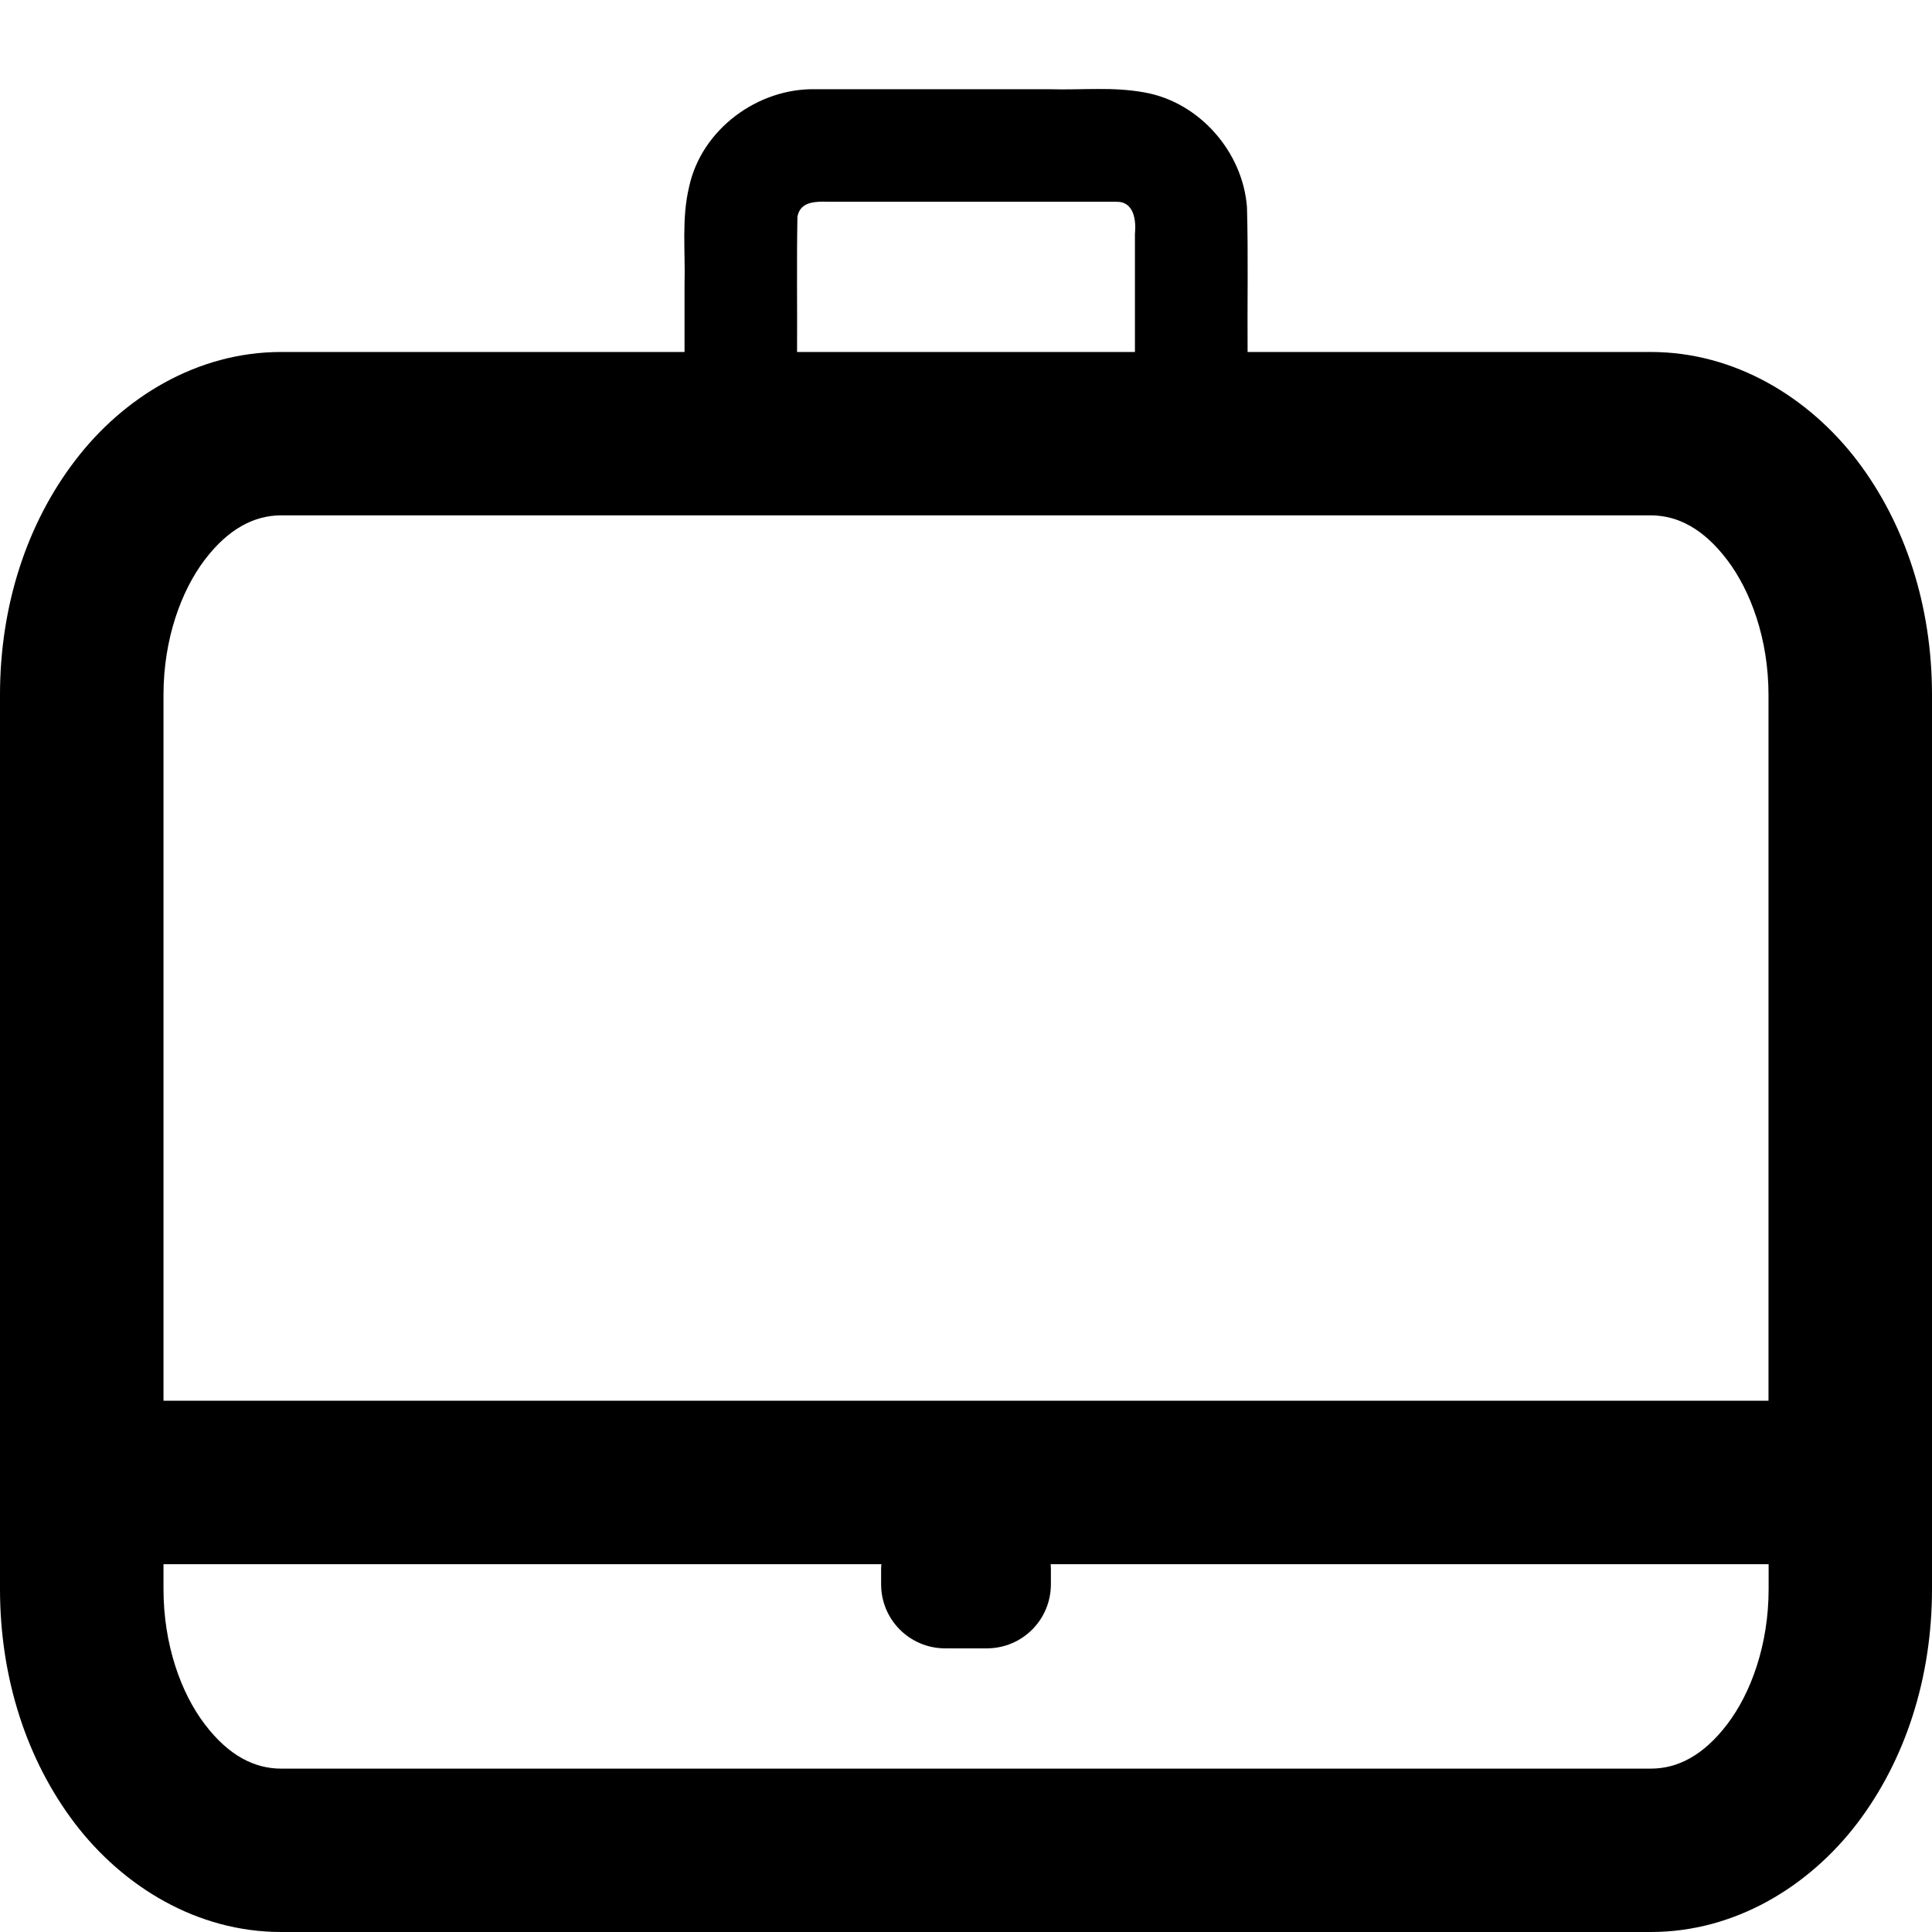
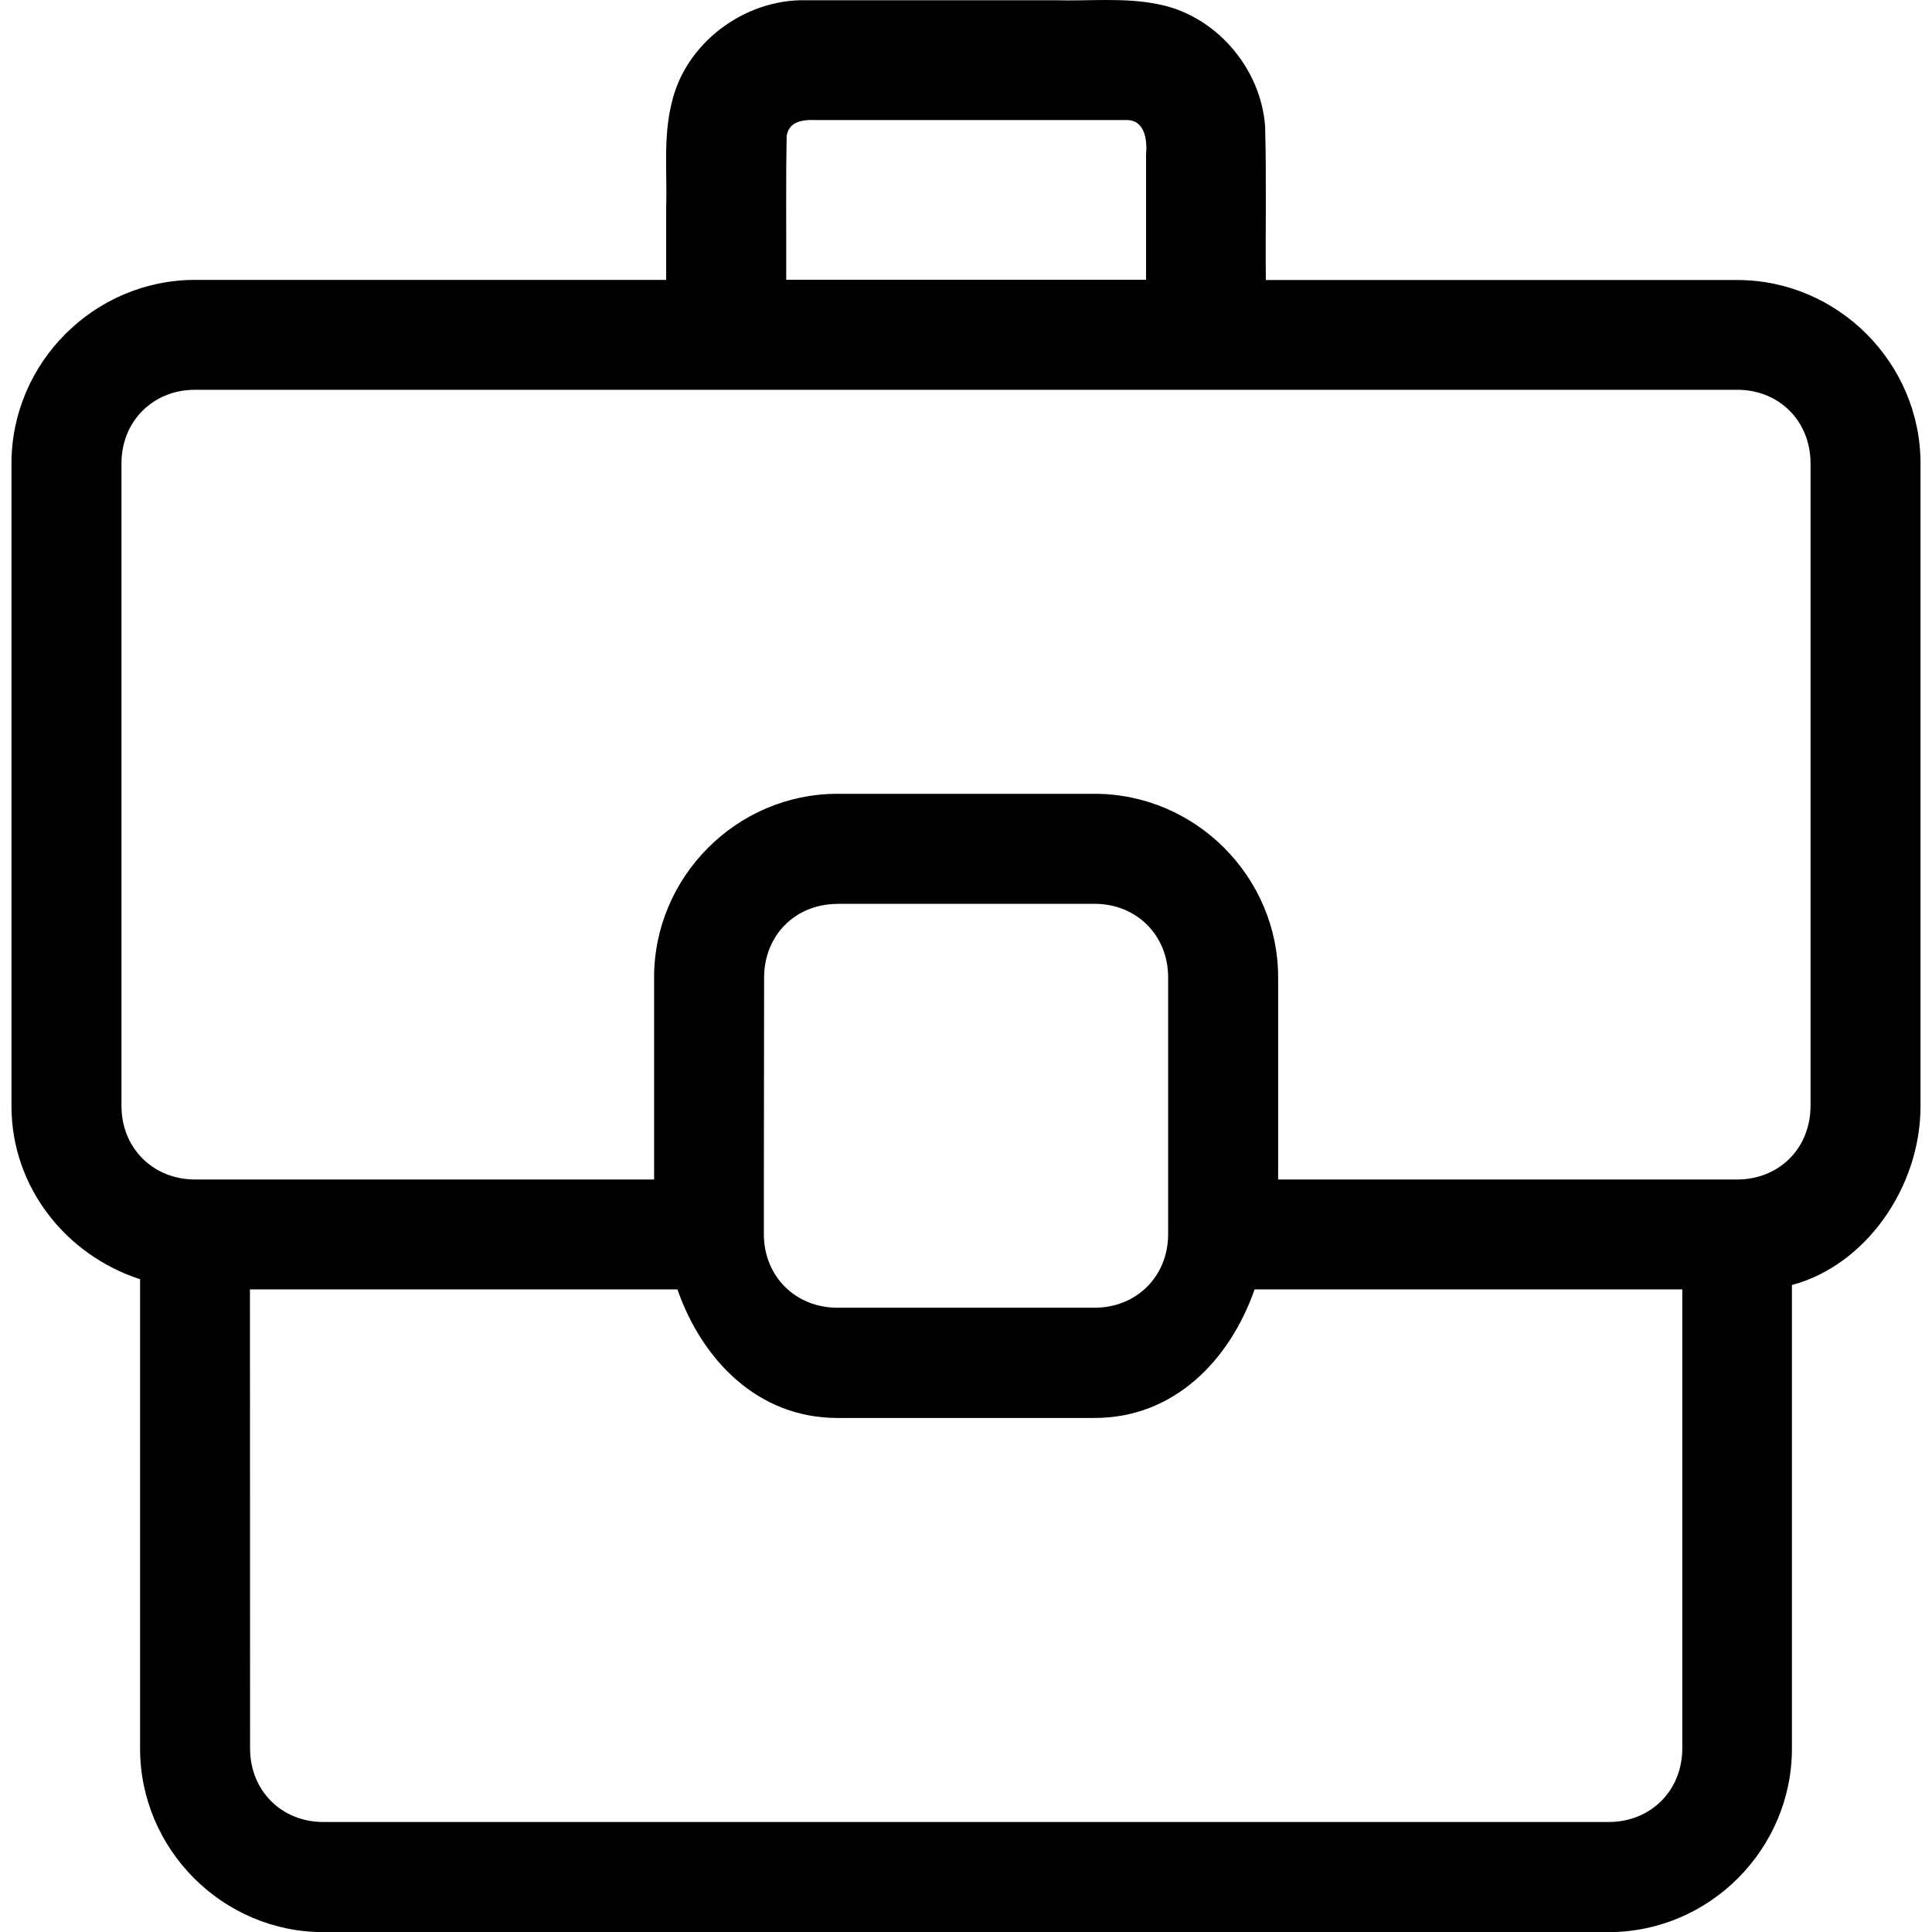
<svg xmlns="http://www.w3.org/2000/svg" height="16" viewBox="0 0 16 16" width="16" version="1.1" id="svg4">
  <defs id="defs8" />
-   <path id="path6" style="fill:#000000;stroke-width:0.451" d="m 9.089,0.737 c -0.131,1.301e-4 -0.263,0.006 -0.393,0.002 H 6.757 C 6.276,0.727 5.809,1.072 5.707,1.547 5.643,1.811 5.677,2.085 5.669,2.354 V 2.915 h -3.341 c -0.695,0 -1.307,0.375 -1.706,0.899 C 0.222,4.337 0,5.016 0,5.754 v 7.406 c 0,0.738 0.222,1.418 0.621,1.942 C 1.021,15.625 1.632,16 2.328,16 h 11.344 C 14.367,16 14.979,15.625 15.379,15.102 15.778,14.578 16,13.898 16,13.16 V 5.754 C 16,5.016 15.778,4.337 15.379,3.813 14.979,3.29 14.367,2.915 13.672,2.915 h -3.34 c -0.003,-0.399 0.006,-0.799 -0.005,-1.198 C 10.293,1.259 9.935,0.848 9.481,0.766 9.351,0.742 9.22,0.736 9.089,0.737 Z M 6.812,1.67 c 0.031,-2.776e-4 0.061,0.001 0.089,0.001 h 2.343 c 0.149,-0.004 0.166,0.156 0.155,0.268 V 2.915 H 6.601 c 0.002,-0.373 -0.004,-0.747 0.003,-1.12 C 6.624,1.686 6.719,1.671 6.812,1.67 Z M 2.328,4.268 h 4.007 0.676 1.977 1.196 0.001 0.676 2.81 c 0.22,0 0.434,0.108 0.631,0.367 0.197,0.258 0.344,0.659 0.344,1.12 V 11.6 H 1.354 V 5.754 c 0,-0.46 0.146,-0.861 0.343,-1.12 C 1.894,4.376 2.108,4.268 2.328,4.268 Z m -0.974,8.686 h 5.945 c -0.001,0.014 -0.002,0.028 -0.002,0.042 v 0.124 c 0,0.294 0.237,0.531 0.531,0.531 h 0.344 c 0.294,0 0.531,-0.237 0.531,-0.531 v -0.124 c 0,-0.014 -7.63e-4,-0.028 -0.002,-0.042 h 5.946 v 0.206 c 0,0.46 -0.146,0.862 -0.344,1.121 -0.197,0.258 -0.411,0.366 -0.631,0.366 H 2.328 c -0.22,0 -0.434,-0.107 -0.631,-0.366 C 1.499,14.022 1.354,13.62 1.354,13.16 Z" />
+   <path id="path8" d="M 9.16,-1.1176848e-5 C 9.02,1.2682315e-4 8.879,0.006 8.739,0.002 h -2.061 -0.002 c -0.511,-0.012 -1.007,0.357 -1.116,0.862 -0.068,0.282 -0.034,0.571 -0.043,0.858 v 0.596 h -3.902 c -0.834,-1.25e-4 -1.52,0.686 -1.52,1.52 v 5.322 c 0,0.673 0.454,1.236 1.065,1.434 v 3.887 c 0,0.834 0.684,1.52 1.518,1.52 H 13.322 c 0.834,0 1.518,-0.686 1.518,-1.52 v -3.839 c 0.611,-0.163 1.065,-0.81 1.065,-1.481 v -5.322 c 0,-0.833 -0.684,-1.52 -1.518,-1.52 h -3.904 c -0.004,-0.425 0.006,-0.849 -0.006,-1.274 C 10.441,0.556 10.059,0.118 9.576,0.032 9.438,0.005 9.299,-1.5117685e-4 9.159,-1.1176848e-5 Z M 6.699,0.994 c 0.012,-7.64e-4 0.025,1.11e-4 0.037,0 0.033,-2.96e-4 0.065,-1.06e-4 0.095,0 h 2.494 c 0.158,-0.004 0.177,0.167 0.166,0.286 v 1.037 h -2.98 c 0.002,-0.397 -0.004,-0.796 0.004,-1.193 0.018,-0.101 0.098,-0.125 0.183,-0.13 z M 1.615,3.228 H 14.387 c 0.348,0 0.607,0.26 0.607,0.609 v 5.322 c 0,0.349 -0.259,0.609 -0.607,0.609 h -3.802 v -1.674 c 0,-0.834 -0.686,-1.52 -1.52,-1.52 h -2.13 c -0.834,0 -1.518,0.687 -1.518,1.52 v 1.674 h -3.802 c -0.348,0 -0.609,-0.261 -0.609,-0.609 v -5.322 c 0,-0.348 0.261,-0.609 0.609,-0.609 z m 5.32,4.257 h 2.13 c 0.348,0 0.609,0.261 0.609,0.609 v 1.725 0.402 c 0,0.348 -0.261,0.609 -0.609,0.609 h -2.13 c -0.348,0 -0.609,-0.261 -0.609,-0.609 V 9.82 l 0.002,-1.725 c 3.99e-4,-0.349 0.259,-0.609 0.607,-0.609 z m -4.865,3.193 h 3.54 c 0.204,0.585 0.666,1.065 1.325,1.065 h 2.13 c 0.659,0 1.121,-0.48 1.325,-1.065 h 3.542 v 3.802 c -10e-7,0.348 -0.261,0.609 -0.609,0.609 H 2.678 c -0.348,0 -0.607,-0.261 -0.607,-0.609 z" style="stroke-width:1.01" />
</svg>
